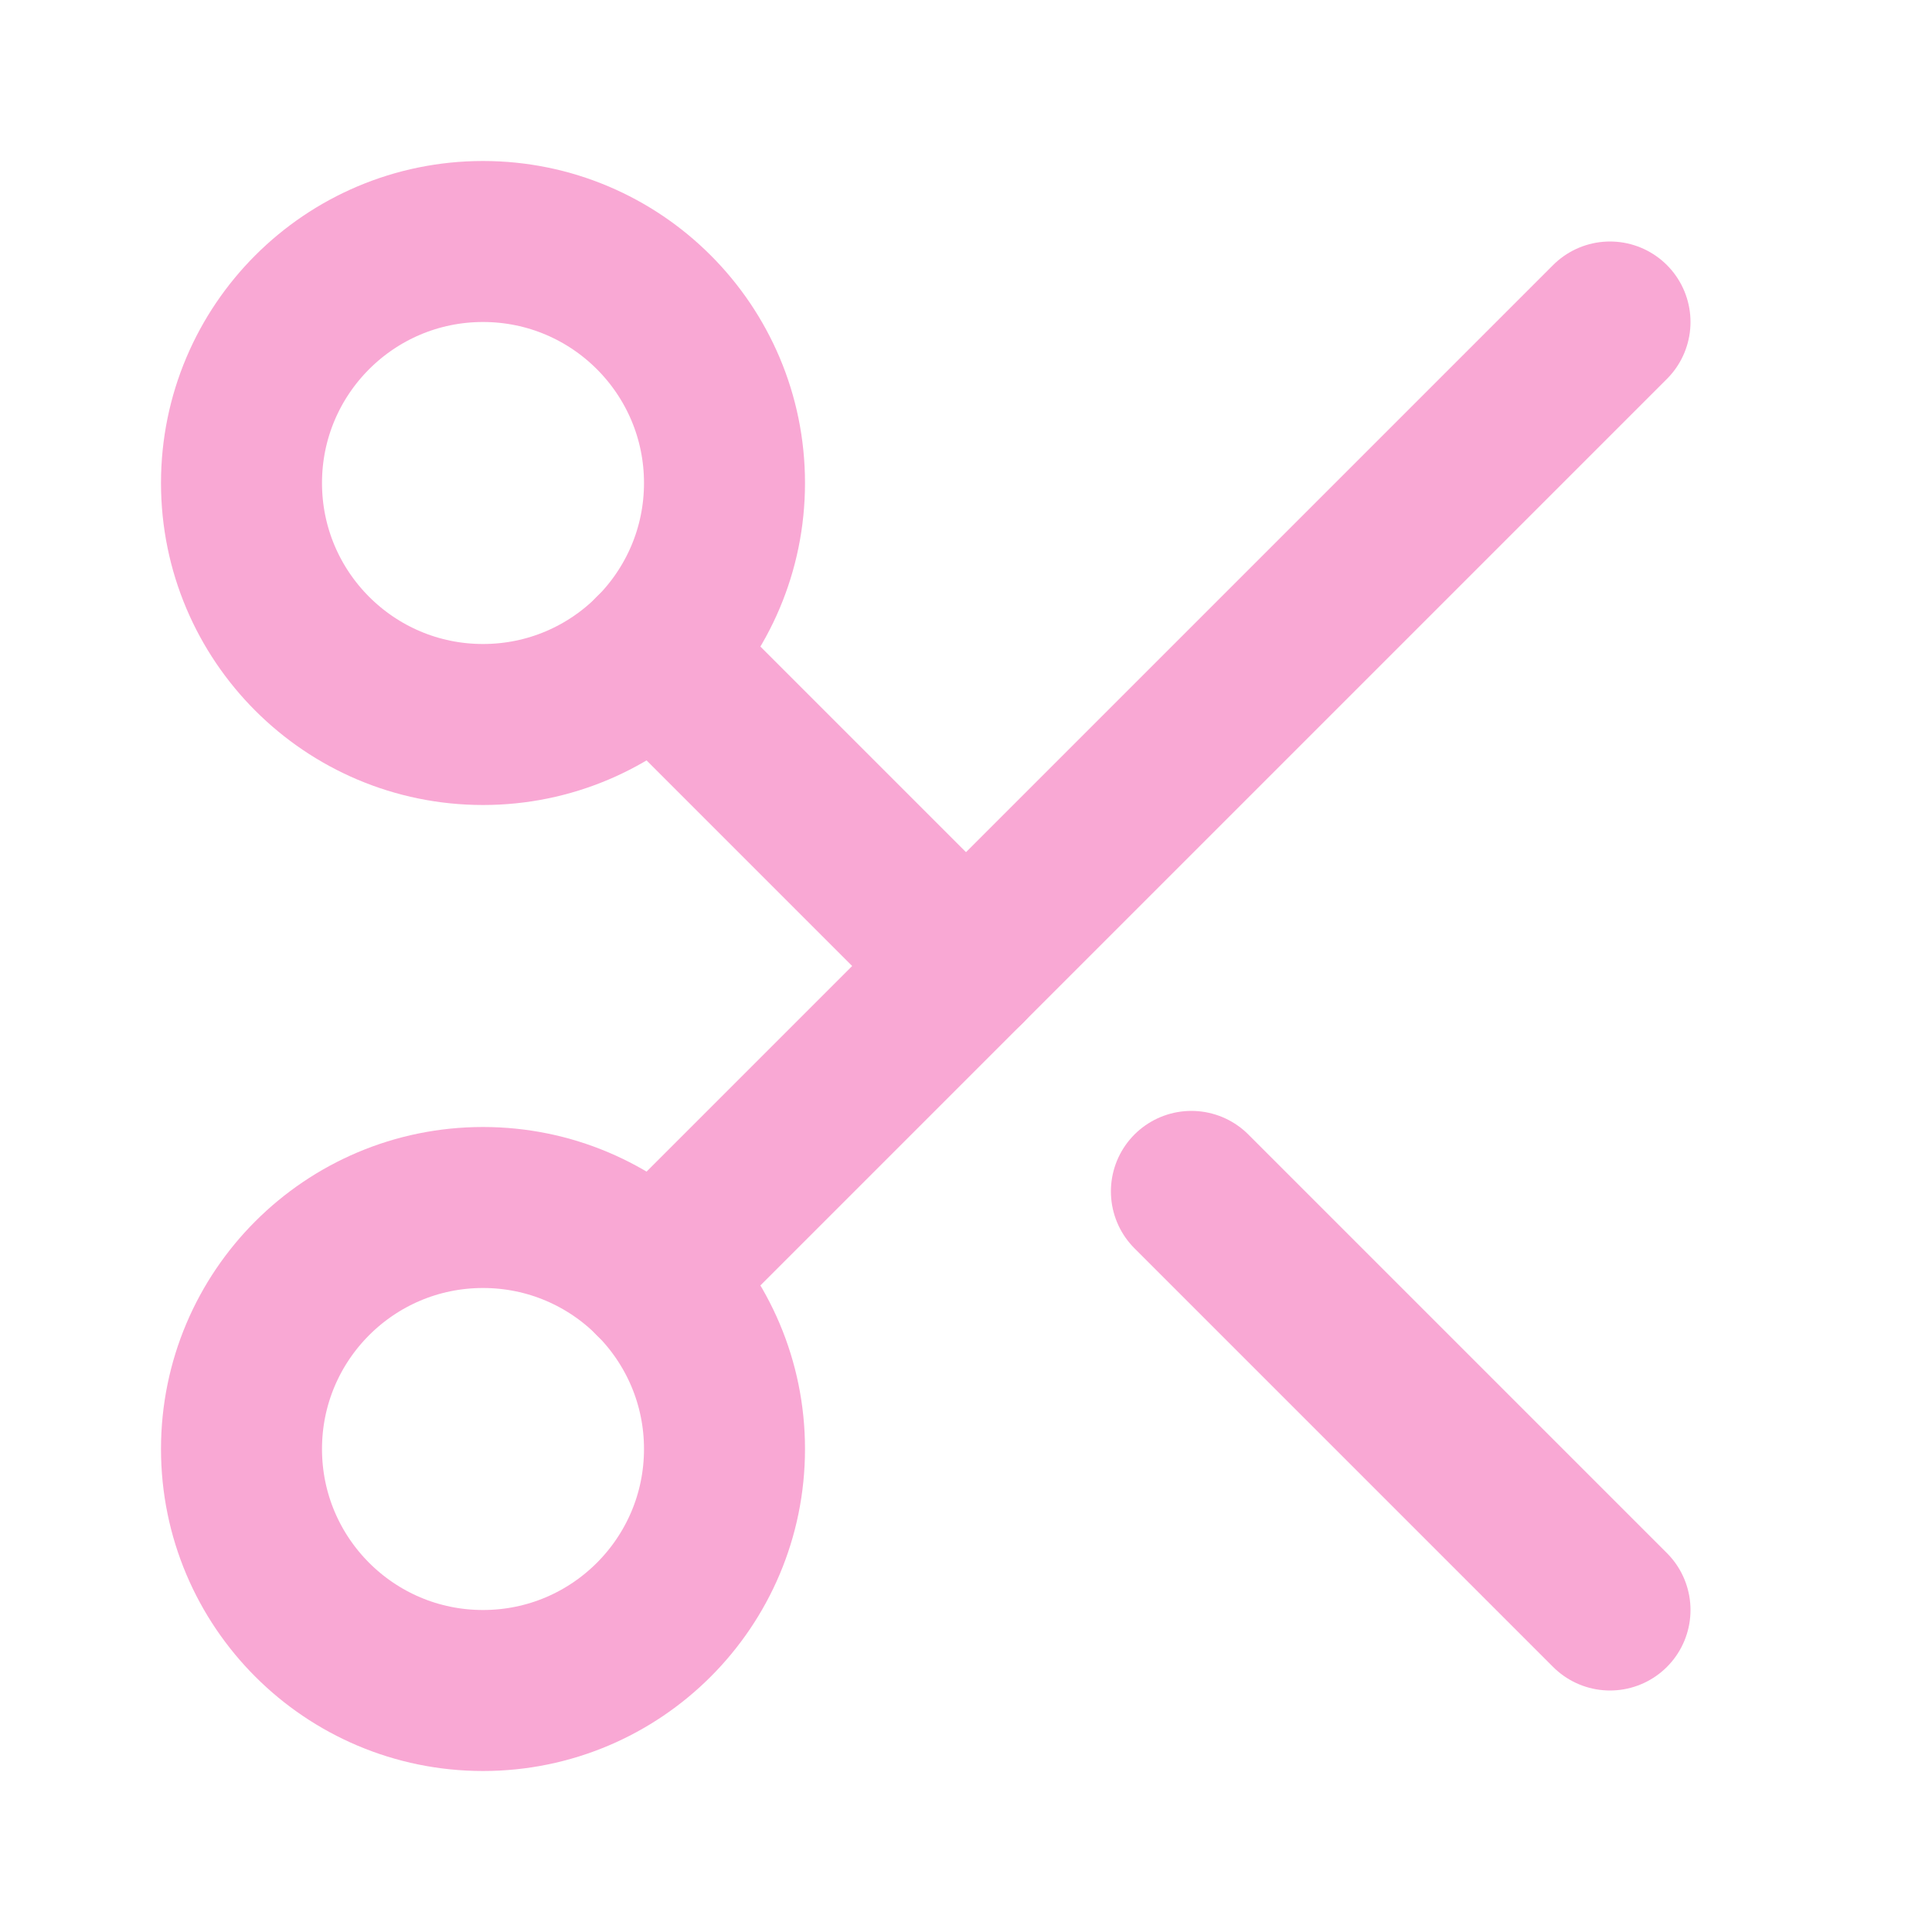
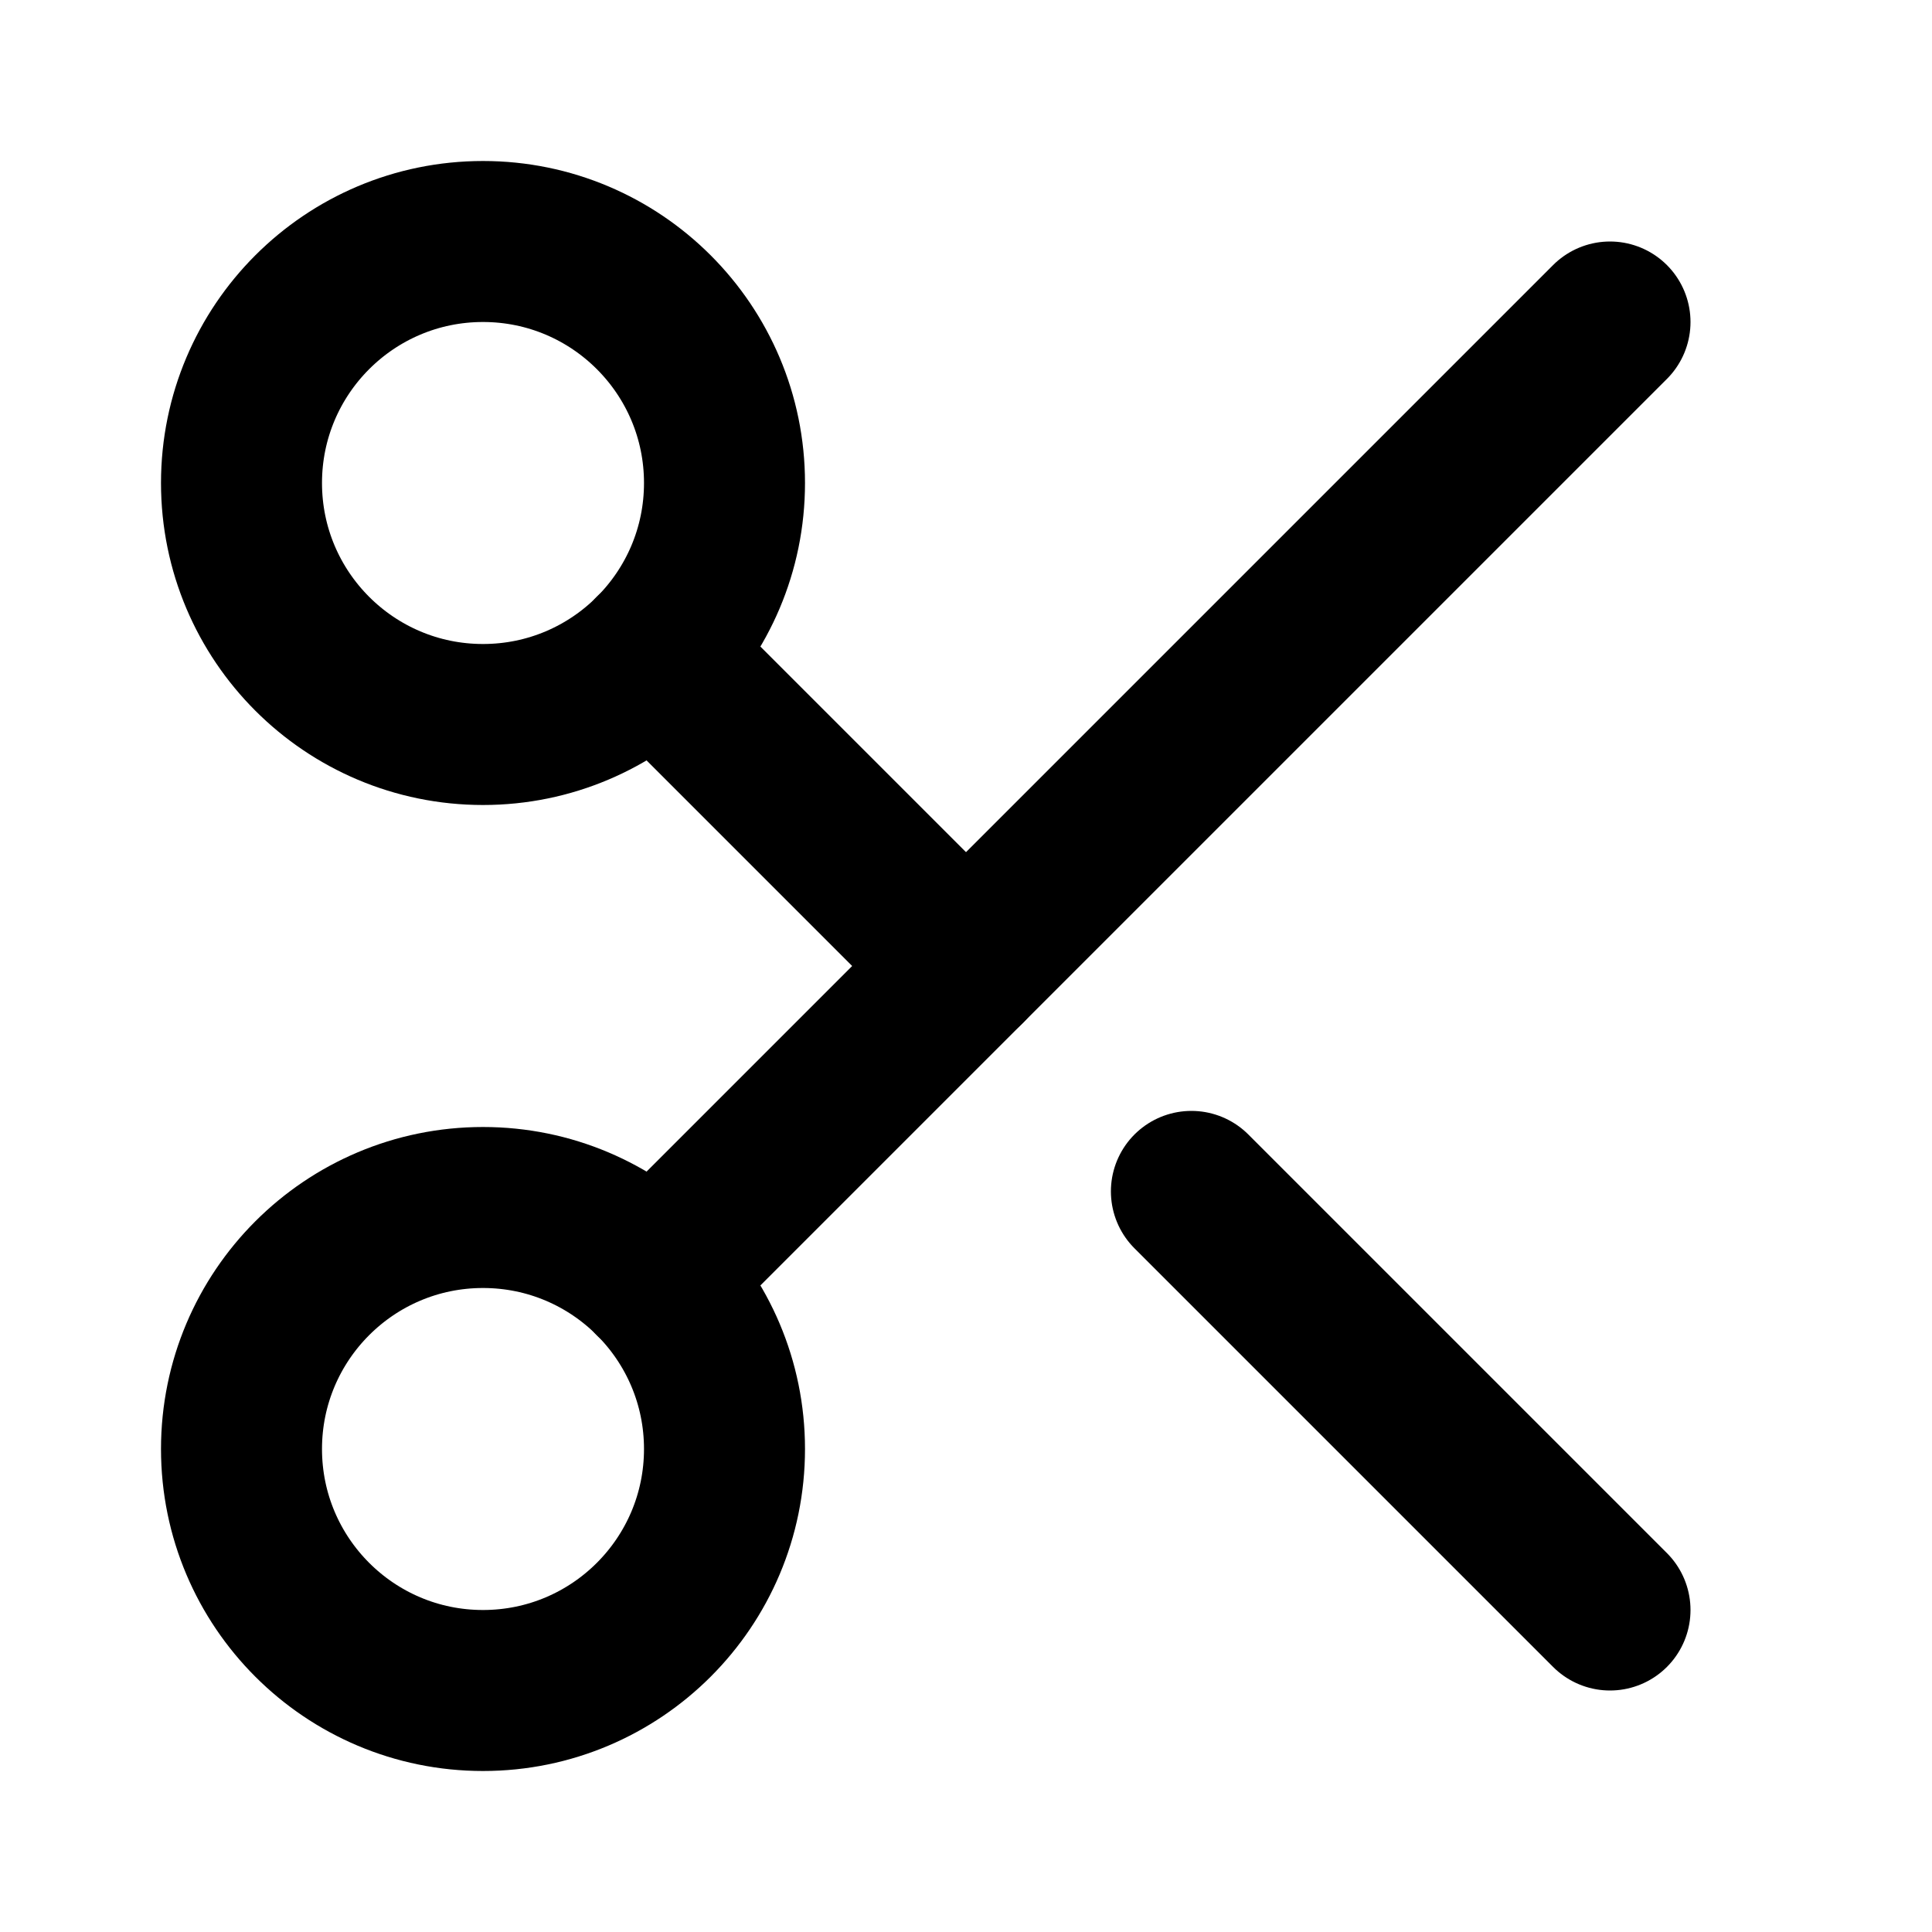
- <svg xmlns="http://www.w3.org/2000/svg" width="24" height="24" viewBox="0 0 24 24" fill="none" stroke="#f9a8d4" stroke-width="2" stroke-linecap="round" stroke-linejoin="round">
+ <svg xmlns="http://www.w3.org/2000/svg" width="24" height="24" viewBox="0 0 24 24" fill="none" stroke="currentColor" stroke-width="2" stroke-linecap="round" stroke-linejoin="round">
  <circle cx="6" cy="6" r="3" />
  <path d="M8.12 8.12 12 12" />
  <path d="M20 4 8.12 15.88" />
  <circle cx="6" cy="18" r="3" />
  <path d="M14.8 14.8 20 20" />
</svg>
